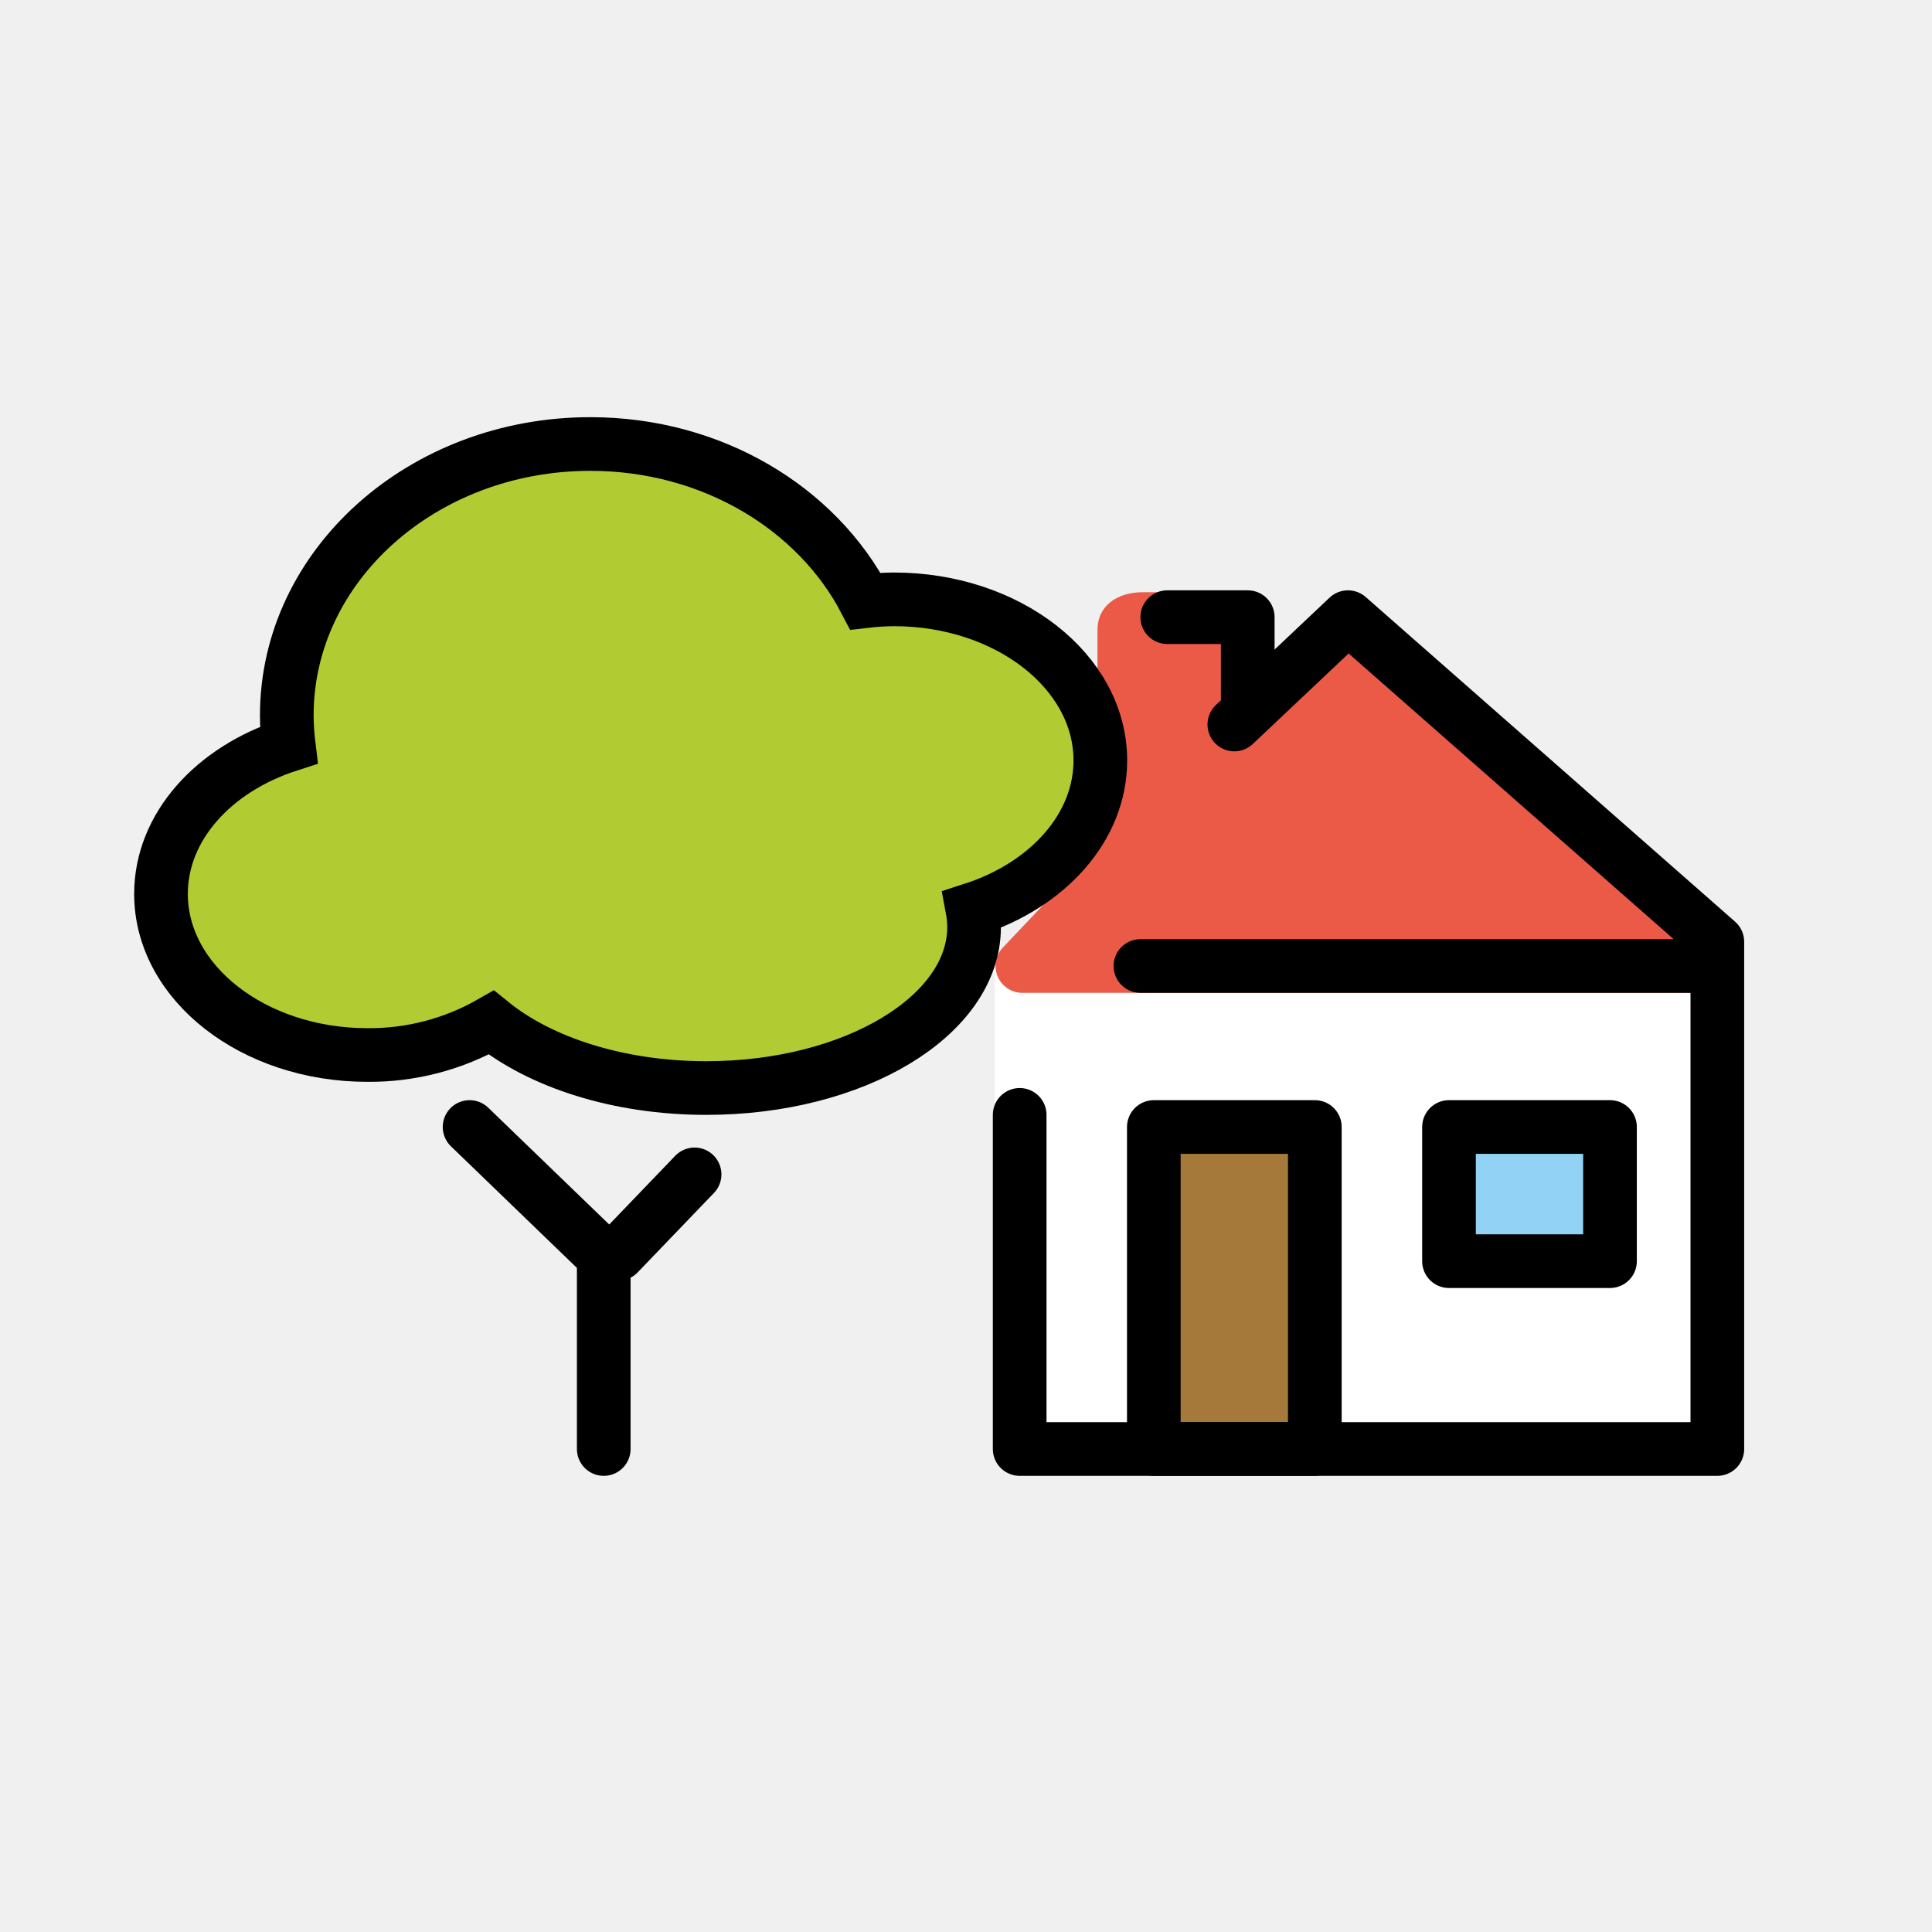
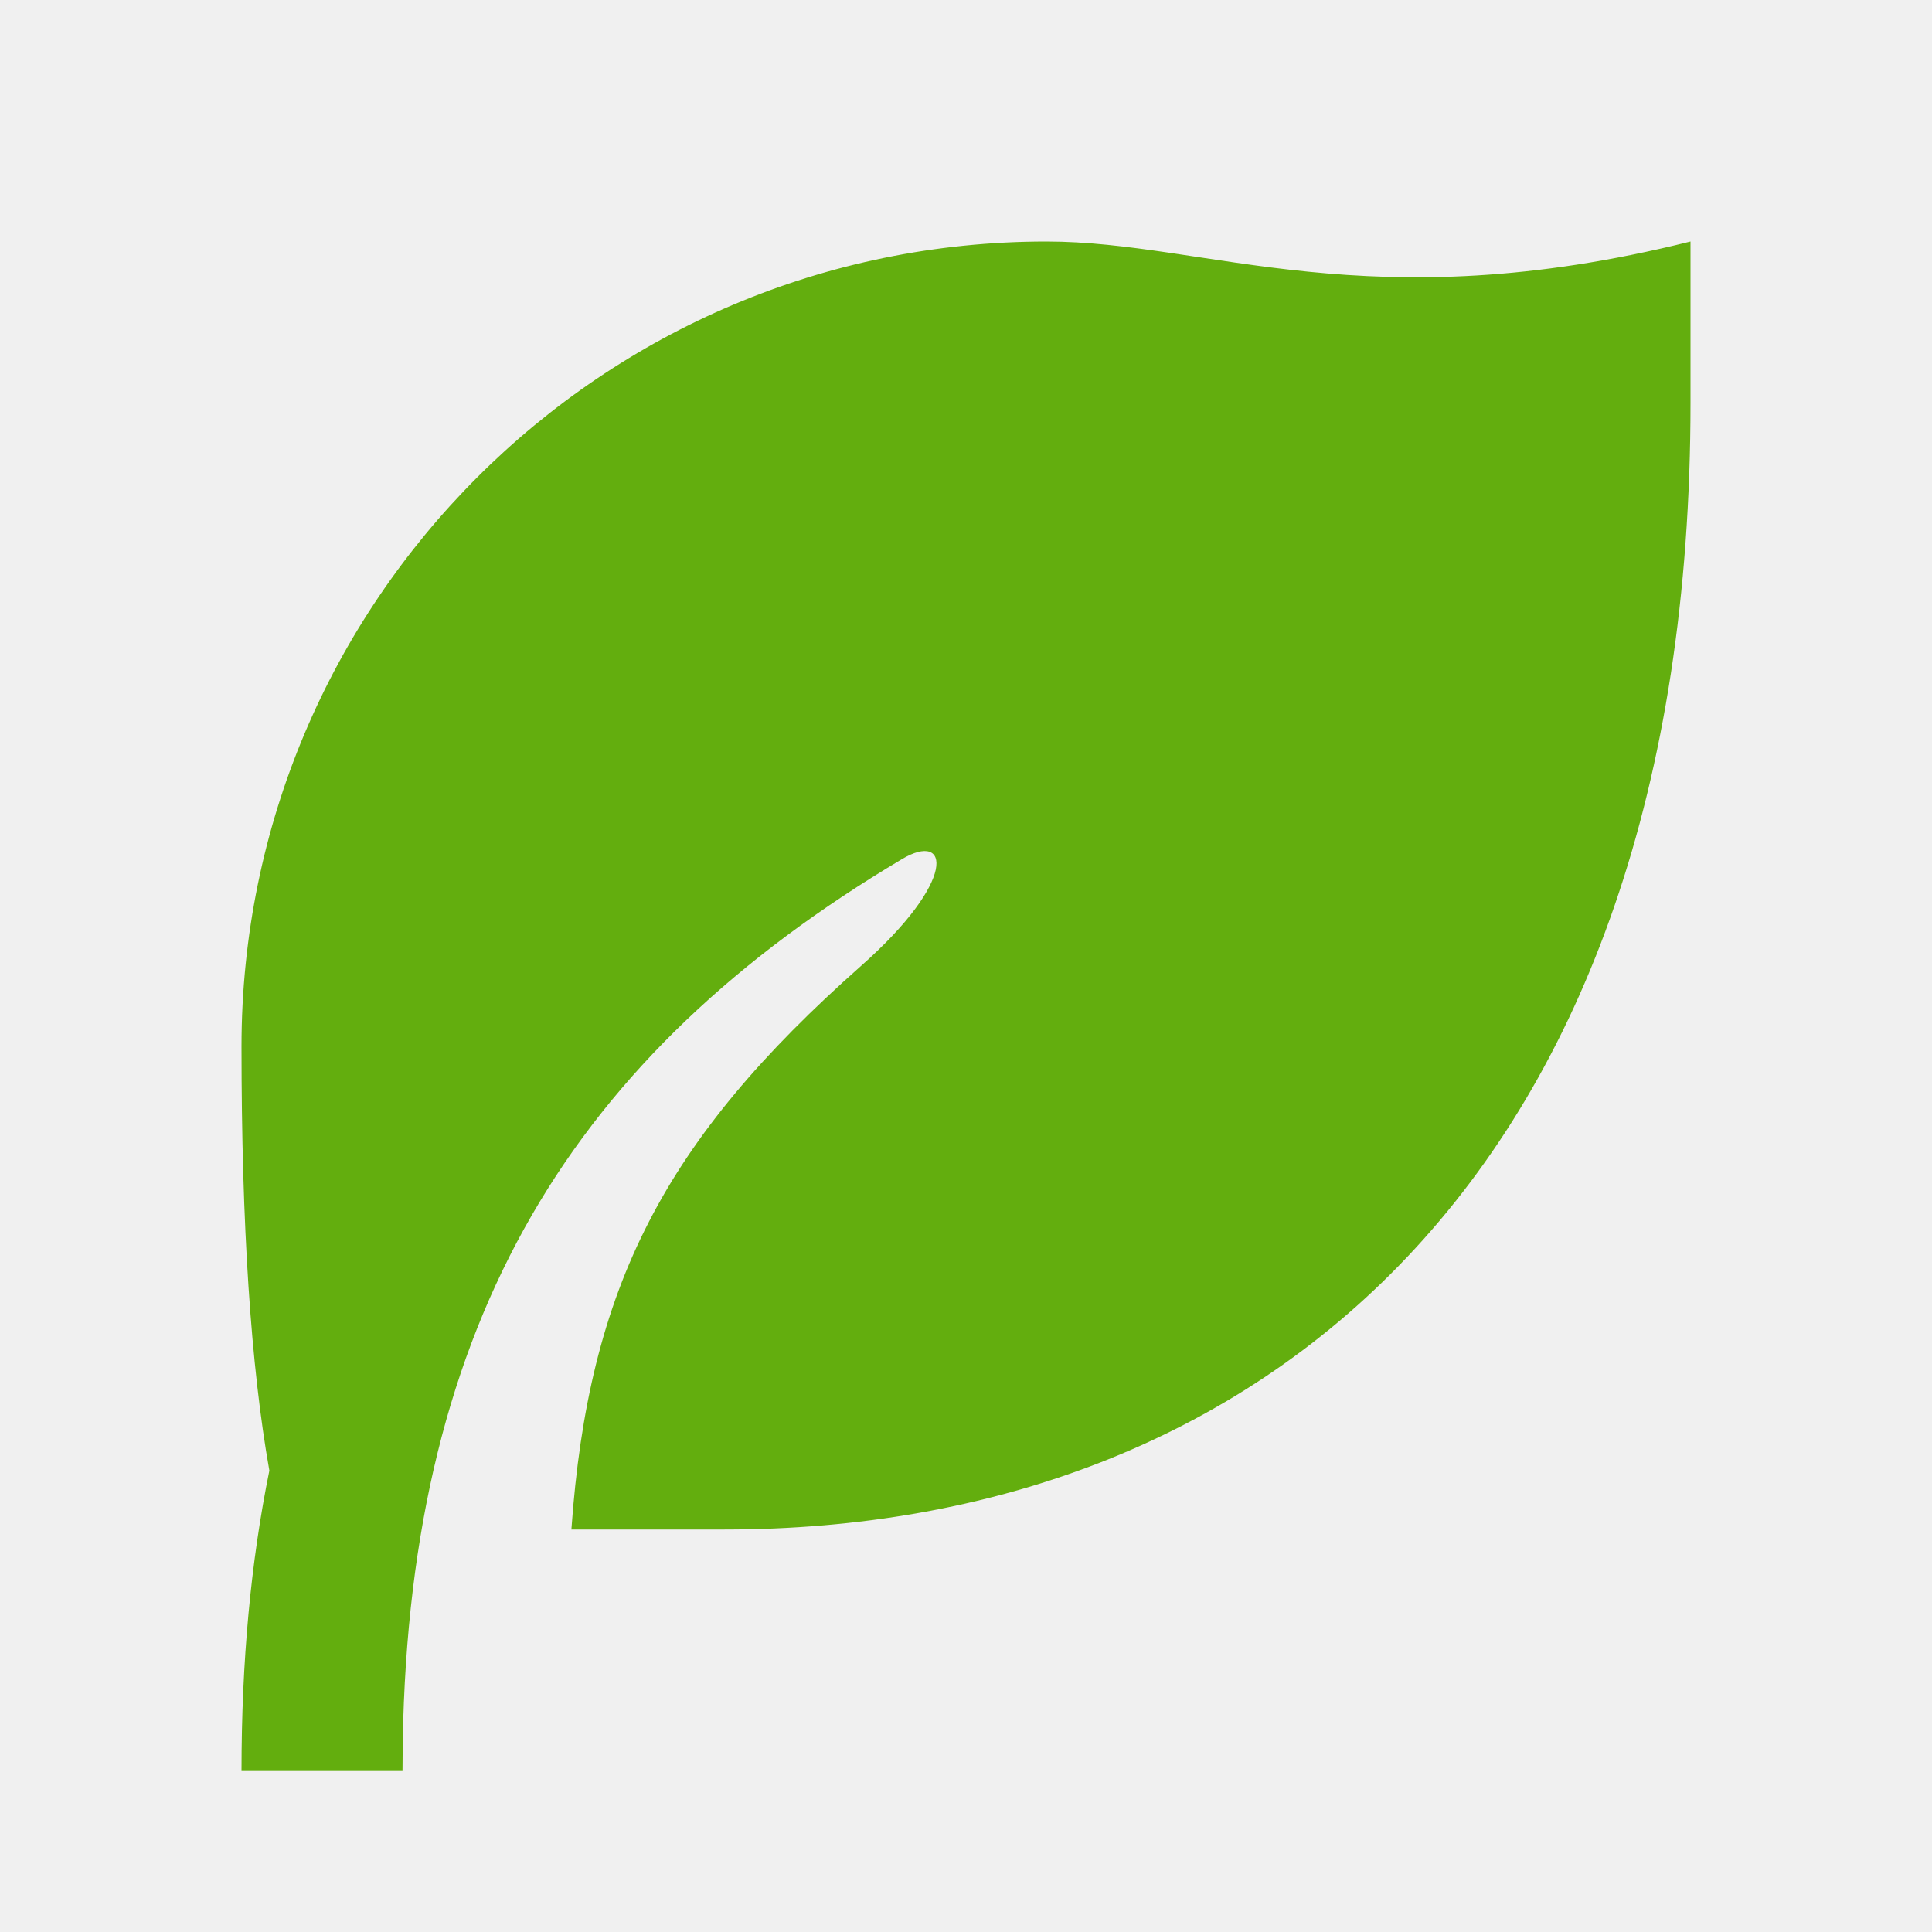
- <svg xmlns="http://www.w3.org/2000/svg" id="emoji" viewBox="0 0 72 72" version="1.1">
-   <g id="color">
-     <rect x="37.075" y="36.053" width="26.884" height="18.114" fill="#FFFFFF" />
-     <polygon fill="#EA5A47" stroke="#EA5A47" stroke-linecap="round" stroke-linejoin="round" stroke-miterlimit="10" stroke-width="2" points="50.235,23.2 38.1,36 63.5,36" />
-     <path fill="#EA5A47" d="M47.3,26l-6.4,6.059v-8.573c0-0.931,0.755-1.416,1.686-1.416h3.028 c0.931,0,1.686,0.485,1.686,1.416C47.3,23.486,47.3,26,47.3,26z" />
-     <rect x="43" y="42" width="6" height="12" fill="#A57939" />
-     <rect x="54" y="42" width="6" height="5" fill="#92D3F5" />
-     <path fill="#B1CC33" d="M41.006,28.339c0-3.312-3.445-6.003-7.694-6.003c-0.355,0.003-0.71,0.025-1.062,0.066 c-1.8-3.455-5.707-5.855-10.25-5.855c-6.248,0-11.312,4.529-11.312,10.114c0.001,0.369,0.025,0.738,0.07,1.104 C7.966,28.666,6,30.81,6,33.314c0,3.312,3.445,6.003,7.694,6.003c1.615,0.014,3.206-0.402,4.614-1.207 c1.818,1.477,4.726,2.438,8.015,2.438c5.511,0,9.978-2.688,9.978-6.003c-0.001-0.219-0.021-0.438-0.061-0.653 C39.036,32.99,41.006,30.845,41.006,28.339z" />
-   </g>
-   <g id="hair" />
-   <g id="skin" />
-   <g id="skin-shadow" />
-   <g id="line">
-     <polyline fill="none" stroke="#000000" stroke-linecap="round" stroke-linejoin="round" stroke-miterlimit="10" stroke-width="2" points="46,27 50.235,23 64,35.098 64,54 38,54 38,41.548" />
-     <rect x="43" y="42" width="6" height="12" fill="none" stroke="#000000" stroke-linecap="round" stroke-linejoin="round" stroke-miterlimit="10" stroke-width="2" />
-     <rect x="54" y="42" width="6" height="5" fill="none" stroke="#000000" stroke-linecap="round" stroke-linejoin="round" stroke-miterlimit="10" stroke-width="2" />
-     <polyline fill="none" stroke="#000000" stroke-linecap="round" stroke-linejoin="round" stroke-miterlimit="10" stroke-width="2" points="43.5,23 46.5,23 46.5,26" />
-     <path fill="none" stroke="#000000" stroke-miterlimit="10" stroke-width="2" d="M31.245,39.34" />
-     <polyline fill="none" stroke="#000000" stroke-linecap="round" stroke-linejoin="round" stroke-width="2" points="22.5,54 22.5,46.827 17.5,42" />
-     <line x1="23.041" x2="25.885" y1="46.727" y2="43.766" fill="none" stroke="#000000" stroke-linecap="round" stroke-linejoin="round" stroke-width="2" />
-     <path fill="none" stroke="#000000" stroke-linecap="round" stroke-miterlimit="10" stroke-width="2" d="M41.006,28.339 c0-3.312-3.445-6.003-7.694-6.003c-0.355,0.003-0.71,0.025-1.062,0.066c-1.8-3.455-5.707-5.855-10.25-5.855 c-6.248,0-11.312,4.529-11.312,10.114c0.001,0.369,0.025,0.738,0.07,1.104C7.966,28.666,6,30.81,6,33.314 c0,3.312,3.445,6.003,7.694,6.003c1.615,0.014,3.206-0.402,4.614-1.207c1.818,1.477,4.726,2.438,8.015,2.438 c5.511,0,9.978-2.688,9.978-6.003c-0.001-0.219-0.021-0.438-0.061-0.653 C39.036,32.99,41.006,30.845,41.006,28.339z" />
-     <line x1="63.5" x2="42.5" y1="36" y2="36" fill="none" stroke="#000000" stroke-linecap="round" stroke-linejoin="round" stroke-miterlimit="10" stroke-width="2" />
-   </g>
+ <svg xmlns="http://www.w3.org/2000/svg" viewBox="0 0 24 24" width="24" height="24">
+   <path fill="none" d="M0 0H24V24H0z" />
+   <path d="M21 3v2c0 9.627-5.373 14-12 14H7.098c.212-3.012 1.15-4.835 3.598-7.001 1.204-1.065 1.102-1.68.509-1.327-4.084 2.43-6.112 5.714-6.202 10.958L5 22H3c0-1.363.116-2.6.346-3.732C3.116 16.974 3 15.218 3 13 3 7.477 7.477 3 13 3c2 0 4 1 8 0z" fill="rgba(99,174,14,1)" />
</svg>
